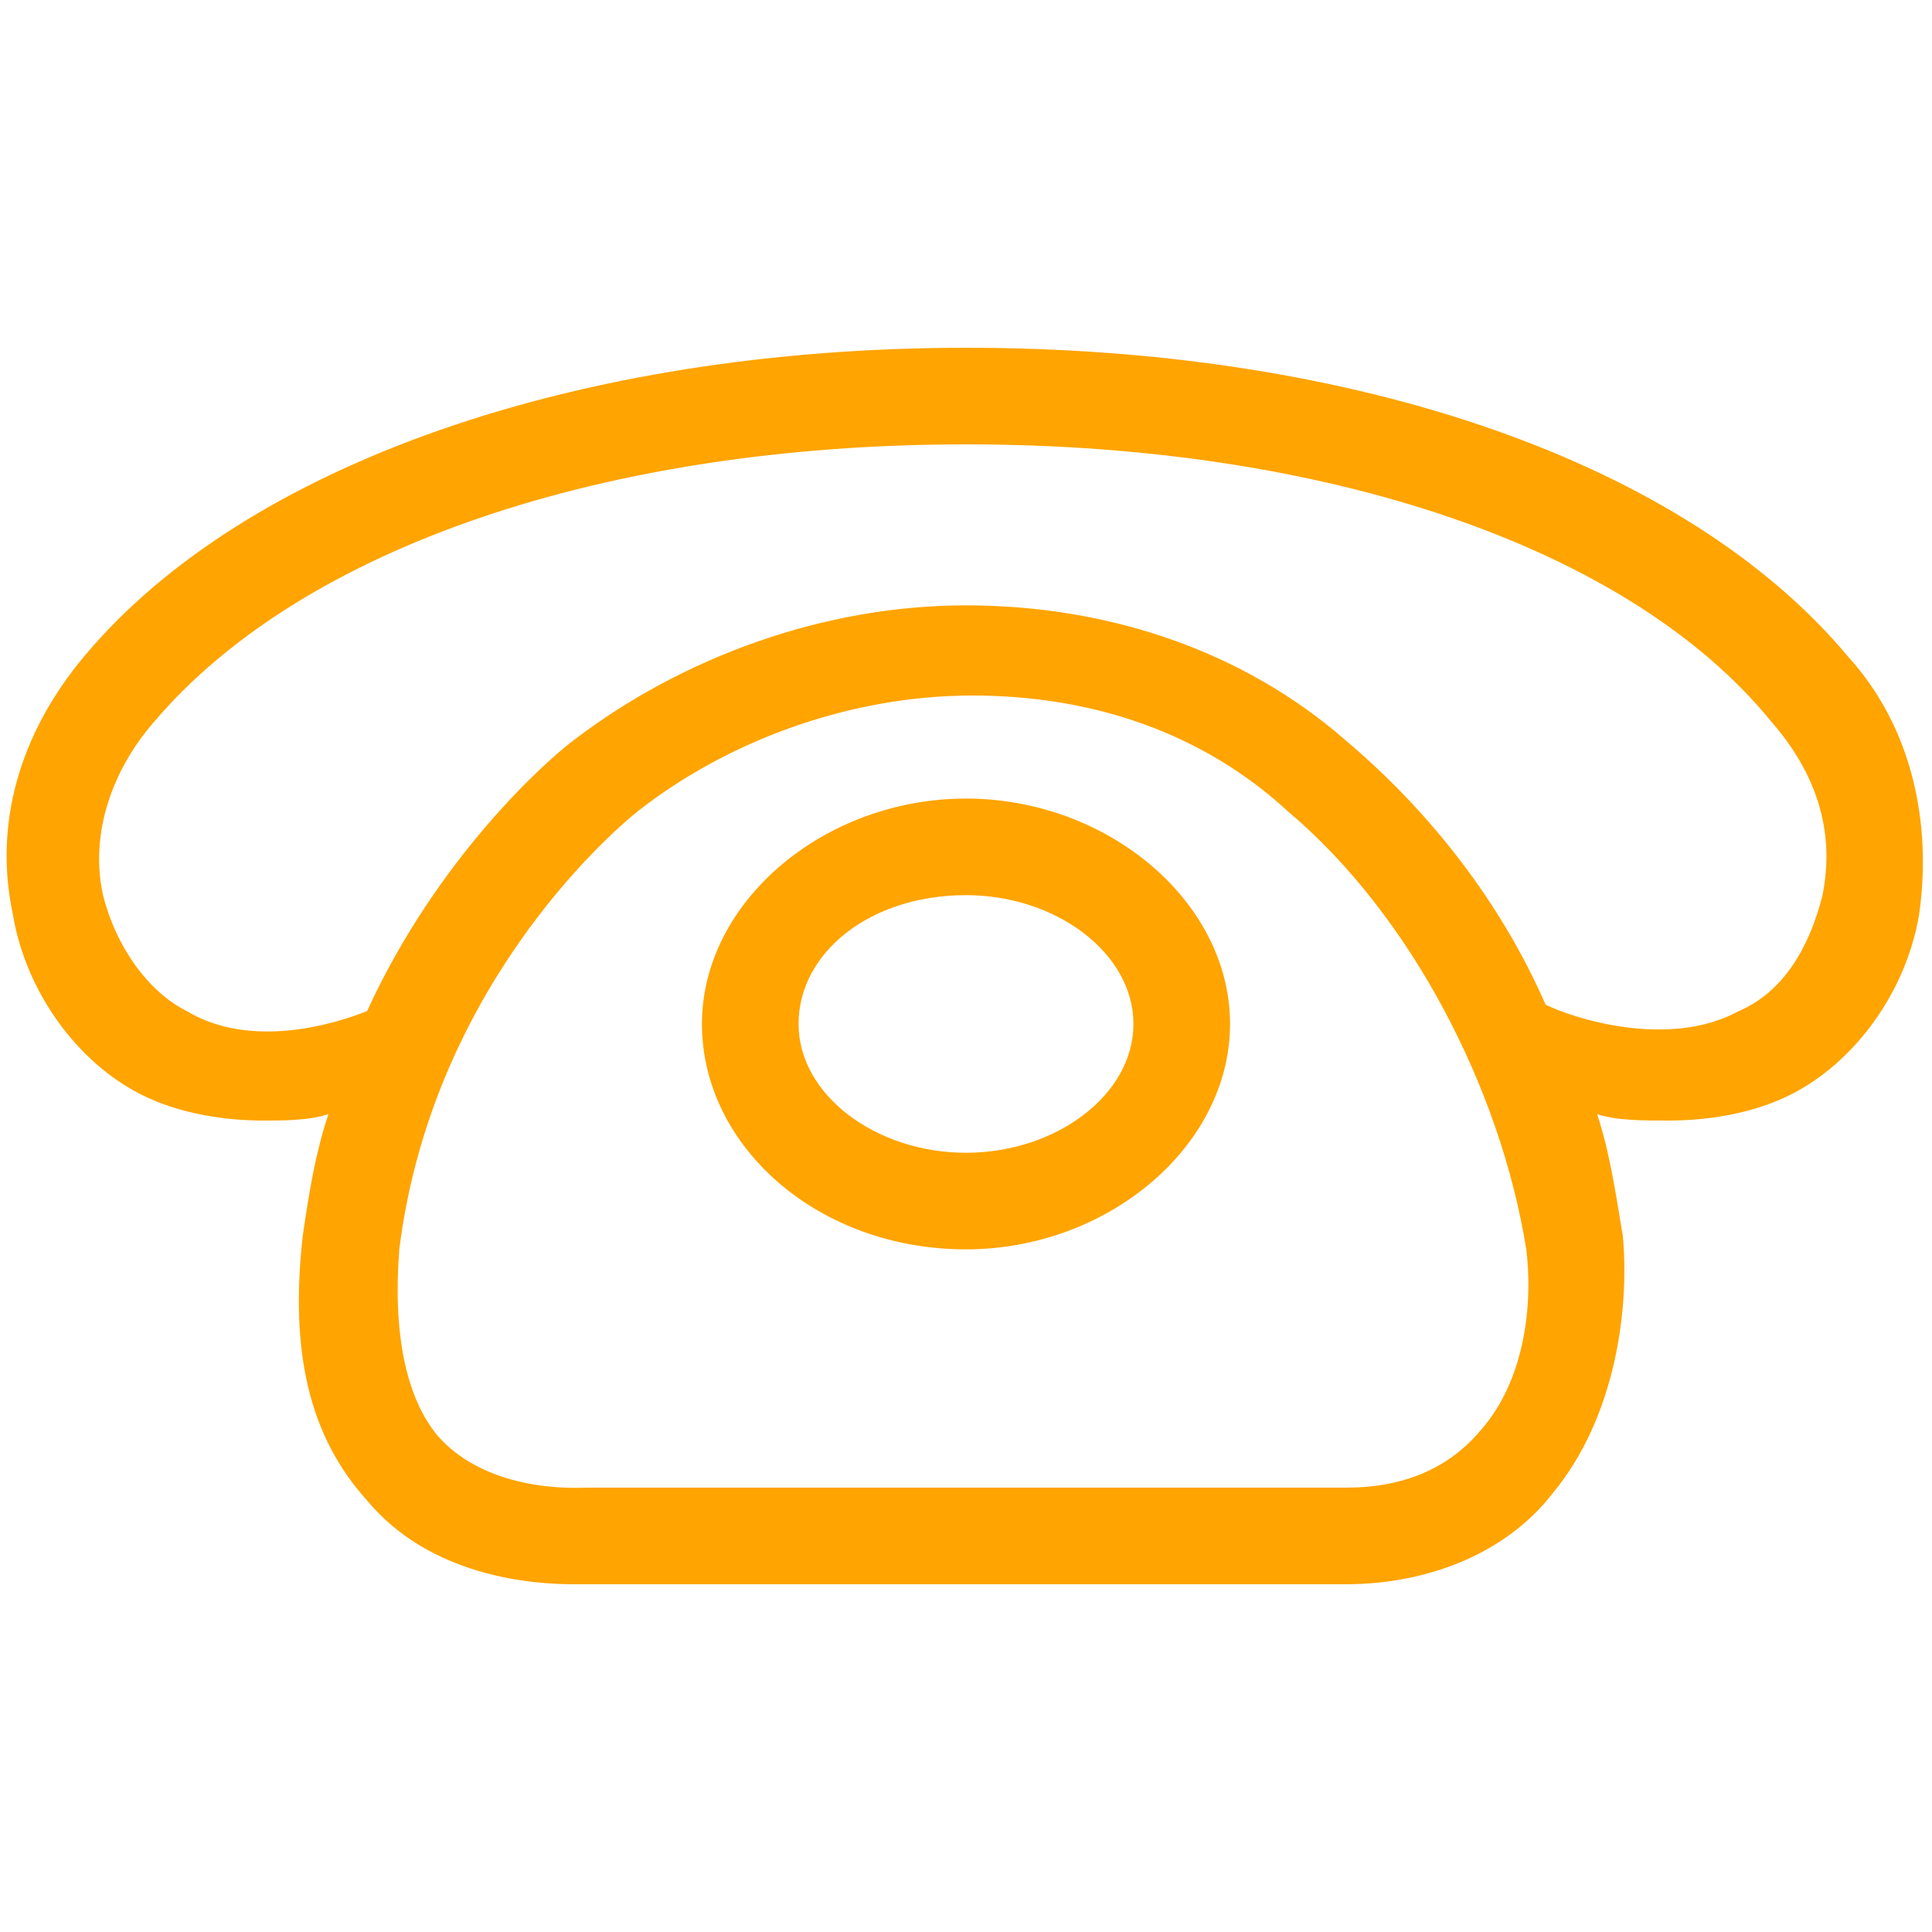
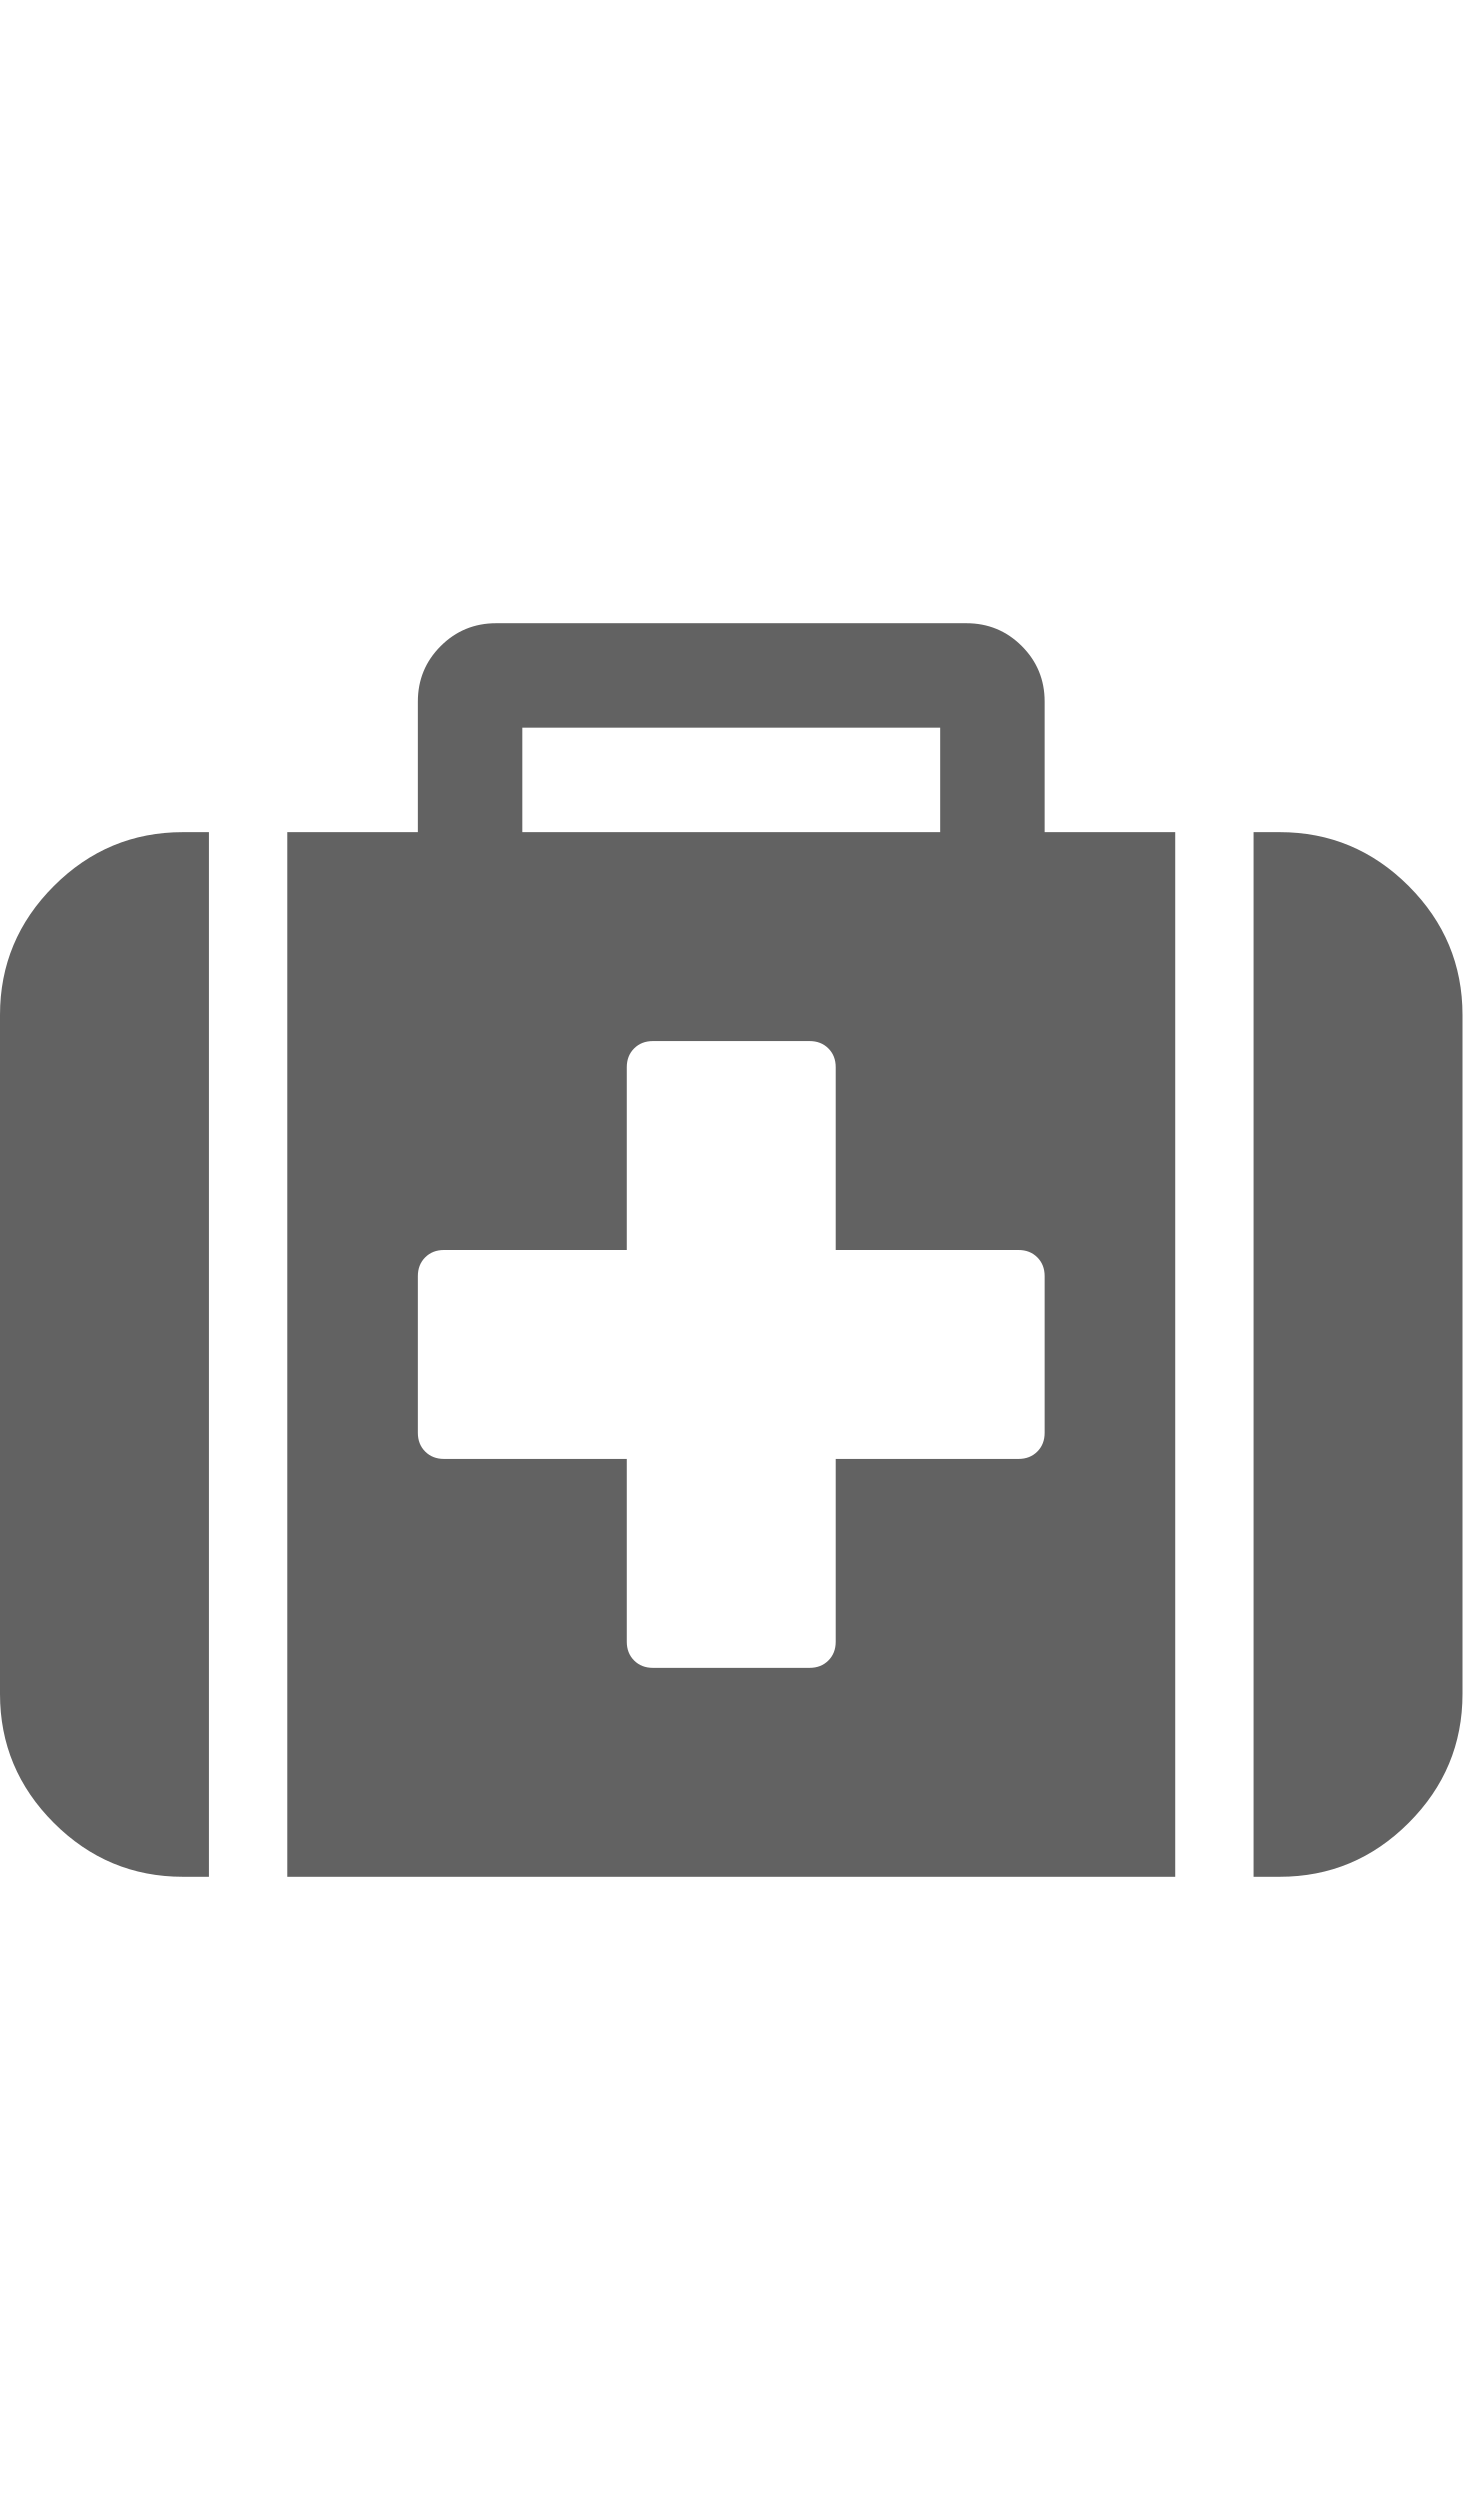
- <svg xmlns="http://www.w3.org/2000/svg" enable-background="new 0 0 30 30" height="40px" id="Capa_1" version="1.1" viewBox="0 0 30 30" width="40px" xml:space="preserve">
-   <path d="M28.7,10.2c-2.5-3-7.6-4.8-13.7-4.8c0,0,0,0,0,0h0c0,0,0,0,0,0c-6,0-11.2,1.8-13.7,4.8c-1,1.2-1.4,2.6-1.1,4  c0.2,1.2,1,2.3,2,2.8c0.6,0.3,1.3,0.4,1.9,0.4c0.3,0,0.7,0,1-0.1c-0.2,0.6-0.3,1.2-0.4,1.9c-0.2,1.8,0.1,3.1,1,4.1  c1,1.2,2.6,1.3,3.2,1.3c0.2,0,0.3,0,0.3,0h11.7c1.3,0,2.5-0.5,3.2-1.4c1-1.2,1.2-2.9,1.1-4c-0.1-0.6-0.2-1.3-0.4-1.9  c0.3,0.1,0.7,0.1,1.1,0.1c0.6,0,1.3-0.1,1.9-0.4c1-0.5,1.8-1.6,2-2.8C30,12.8,29.7,11.3,28.7,10.2z M23,22.2  c-0.5,0.6-1.2,0.9-2.1,0.9l-11.8,0c-0.1,0-1.5,0.1-2.3-0.8c-0.5-0.6-0.7-1.6-0.6-2.9c0.5-4,3.2-6.4,3.7-6.8c1.4-1.1,3.3-1.8,5.2-1.8  c1.9,0,3.6,0.6,4.9,1.8c1.9,1.6,3.3,4.3,3.7,6.8C23.8,20.2,23.7,21.4,23,22.2z M28.3,13.9c-0.2,0.8-0.6,1.5-1.3,1.8  c-1.1,0.6-2.6,0.1-3-0.1c-0.7-1.6-1.8-3-3.1-4.1c-1.6-1.4-3.7-2.1-5.9-2.1c-2.2,0-4.4,0.8-6.1,2.1c-0.4,0.3-2.1,1.8-3.2,4.2  c-0.5,0.2-1.8,0.6-2.8,0c-0.6-0.3-1.1-1-1.3-1.8c-0.2-0.9,0.1-1.9,0.8-2.7C4.7,8.5,9.4,6.9,15,6.9c5.6,0,10.3,1.6,12.5,4.3  C28.2,12,28.5,12.9,28.3,13.9z M15,12.4c-2.2,0-4.1,1.6-4.1,3.5s1.8,3.5,4.1,3.5c2.2,0,4.1-1.6,4.1-3.5S17.2,12.4,15,12.4z M15,17.9  c-1.4,0-2.6-0.9-2.6-2s1.1-2,2.6-2c1.4,0,2.6,0.9,2.6,2S16.4,17.9,15,17.9z" fill="#ffa400" />
+ <svg xmlns="http://www.w3.org/2000/svg" aria-hidden="true" focusable="false" width="1.17em" height="2em" style="-ms-transform: rotate(360deg); -webkit-transform: rotate(360deg); transform: rotate(360deg);" preserveAspectRatio="xMidYMid meet" viewBox="0 0 1792 1536">
+   <path d="M1280 992V800q0-14-9-23t-23-9h-224V544q0-14-9-23t-23-9H800q-14 0-23 9t-9 23v224H544q-14 0-23 9t-9 23v192q0 14 9 23t23 9h224v224q0 14 9 23t23 9h192q14 0 23-9t9-23v-224h224q14 0 23-9t9-23zM640 256h512V128H640v128zm-384 0v1280h-32q-92 0-158-66T0 1312V480q0-92 66-158t158-66h32zm1184 0v1280H352V256h160V96q0-40 28-68t68-28h576q40 0 68 28t28 68v160h160zm352 224v832q0 92-66 158t-158 66h-32V256h32q92 0 158 66t66 158z" fill="#626262" />
</svg>
